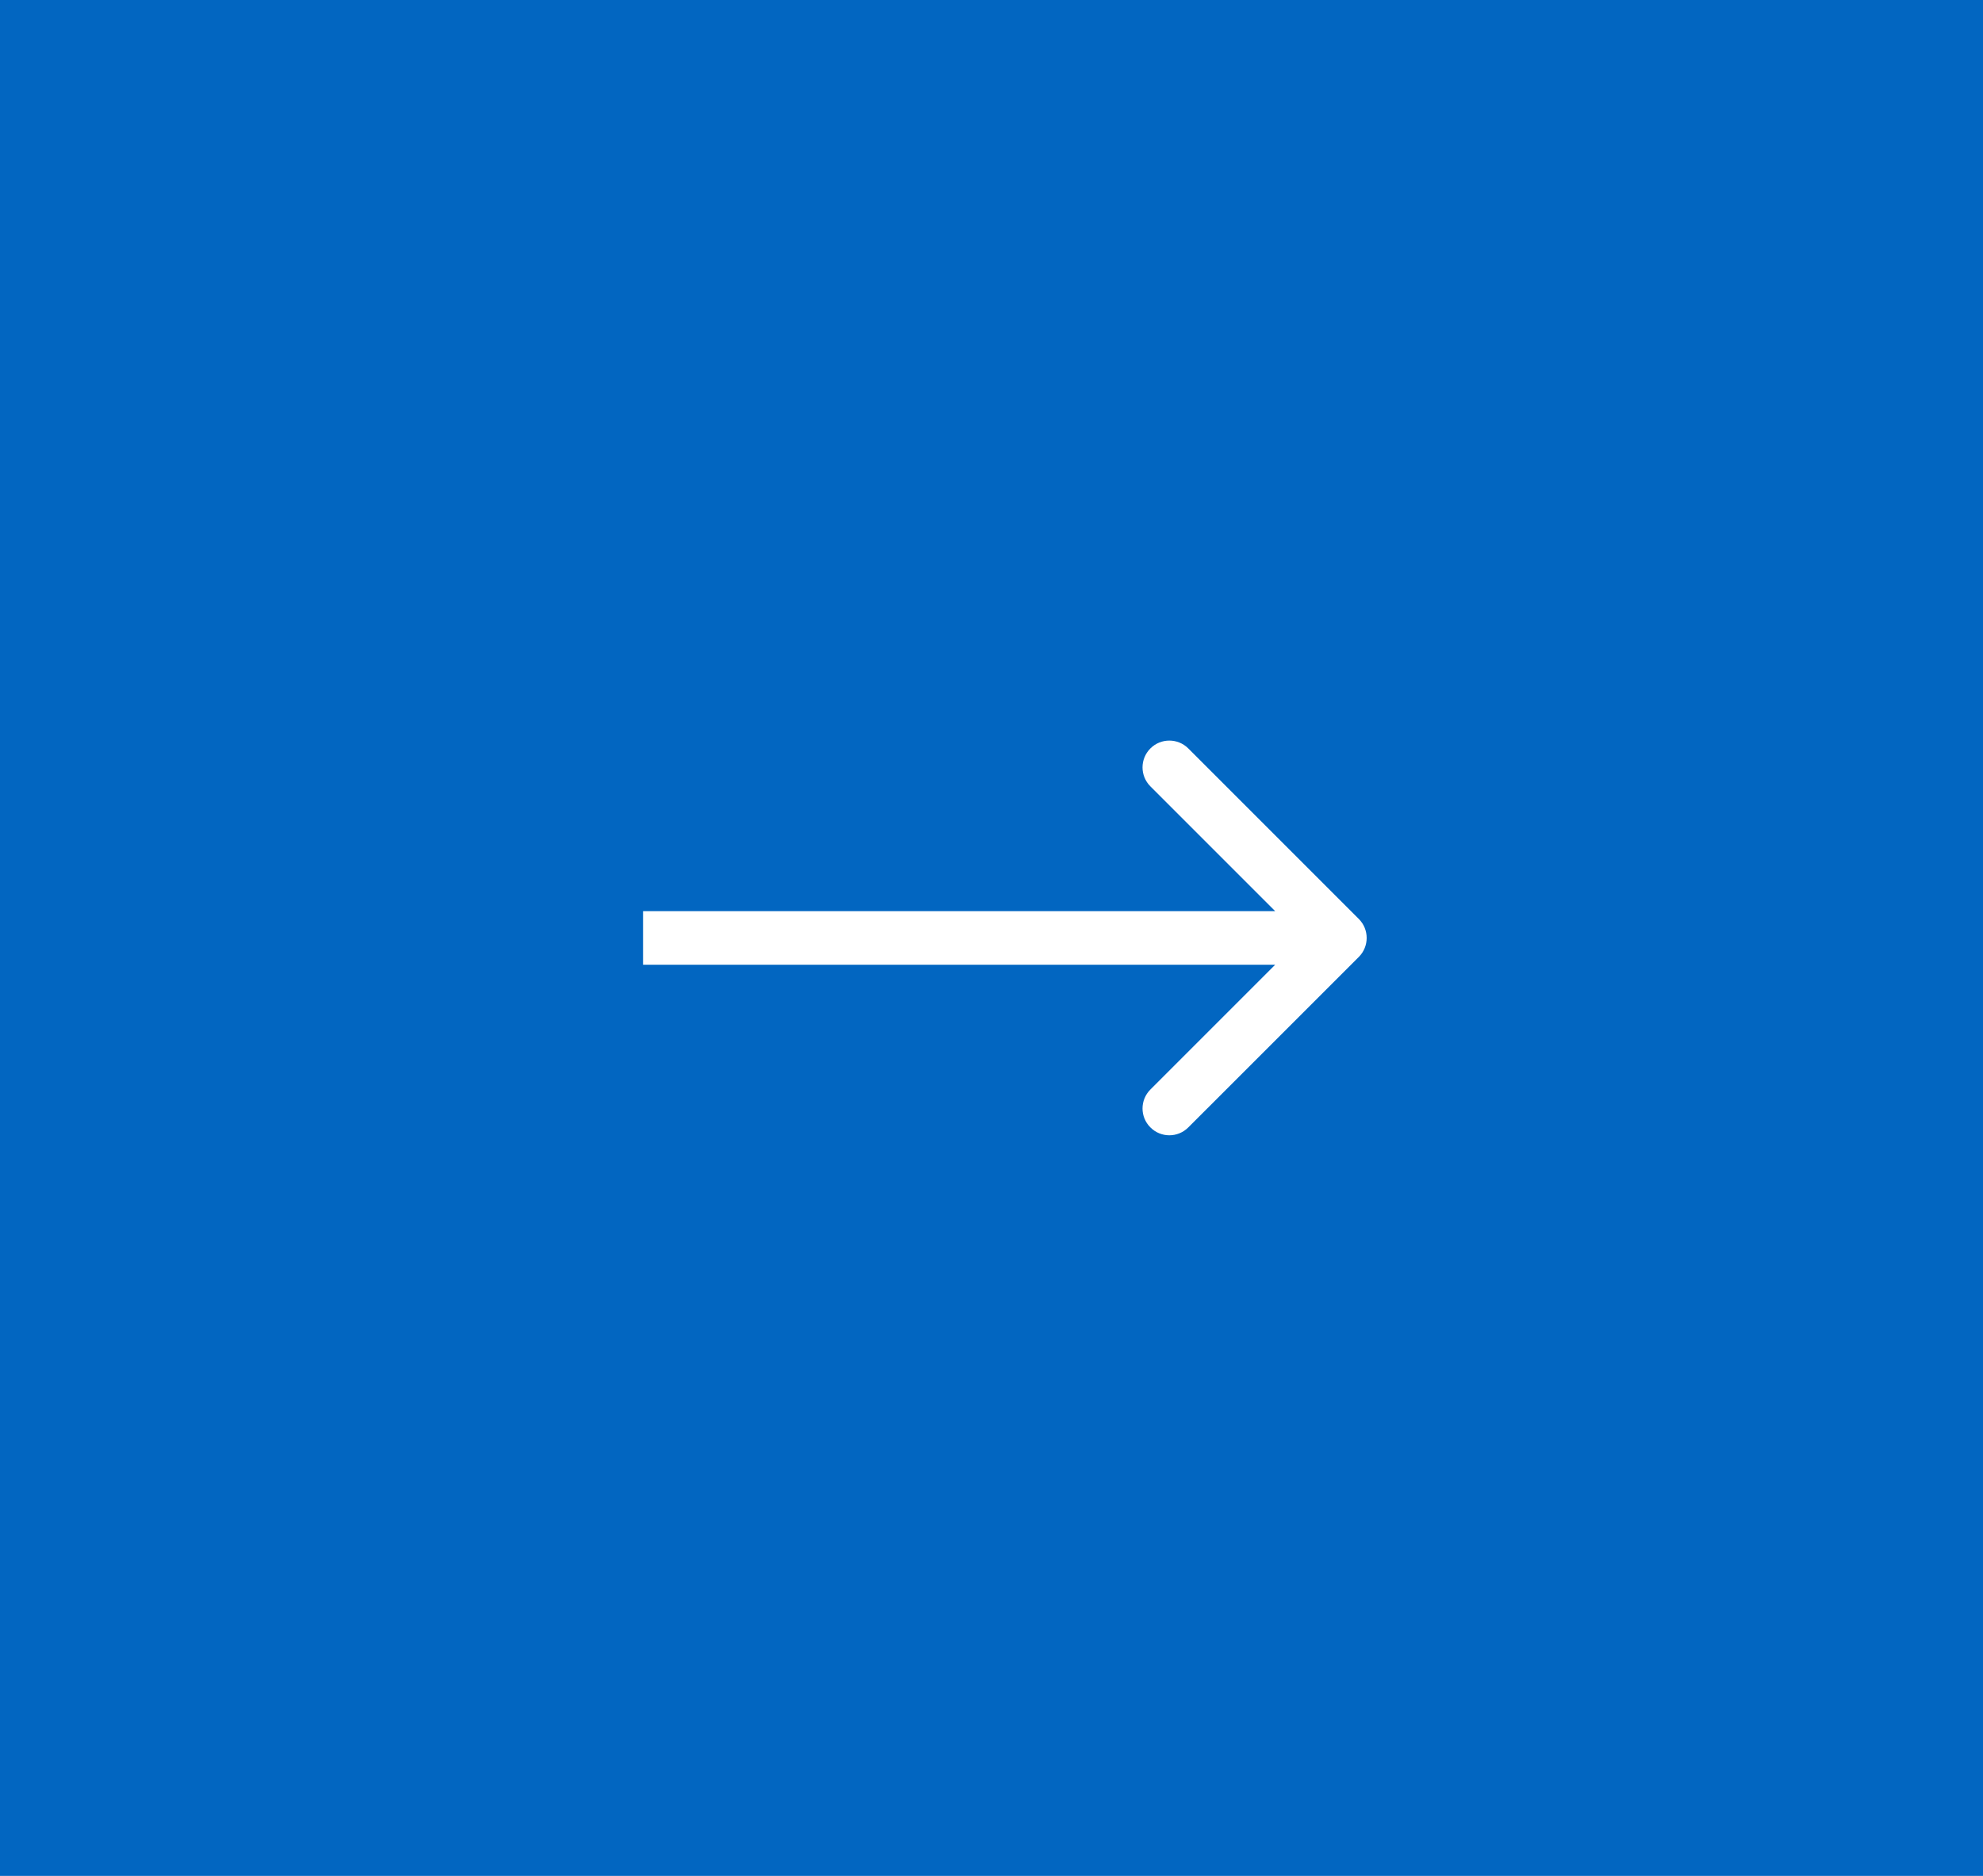
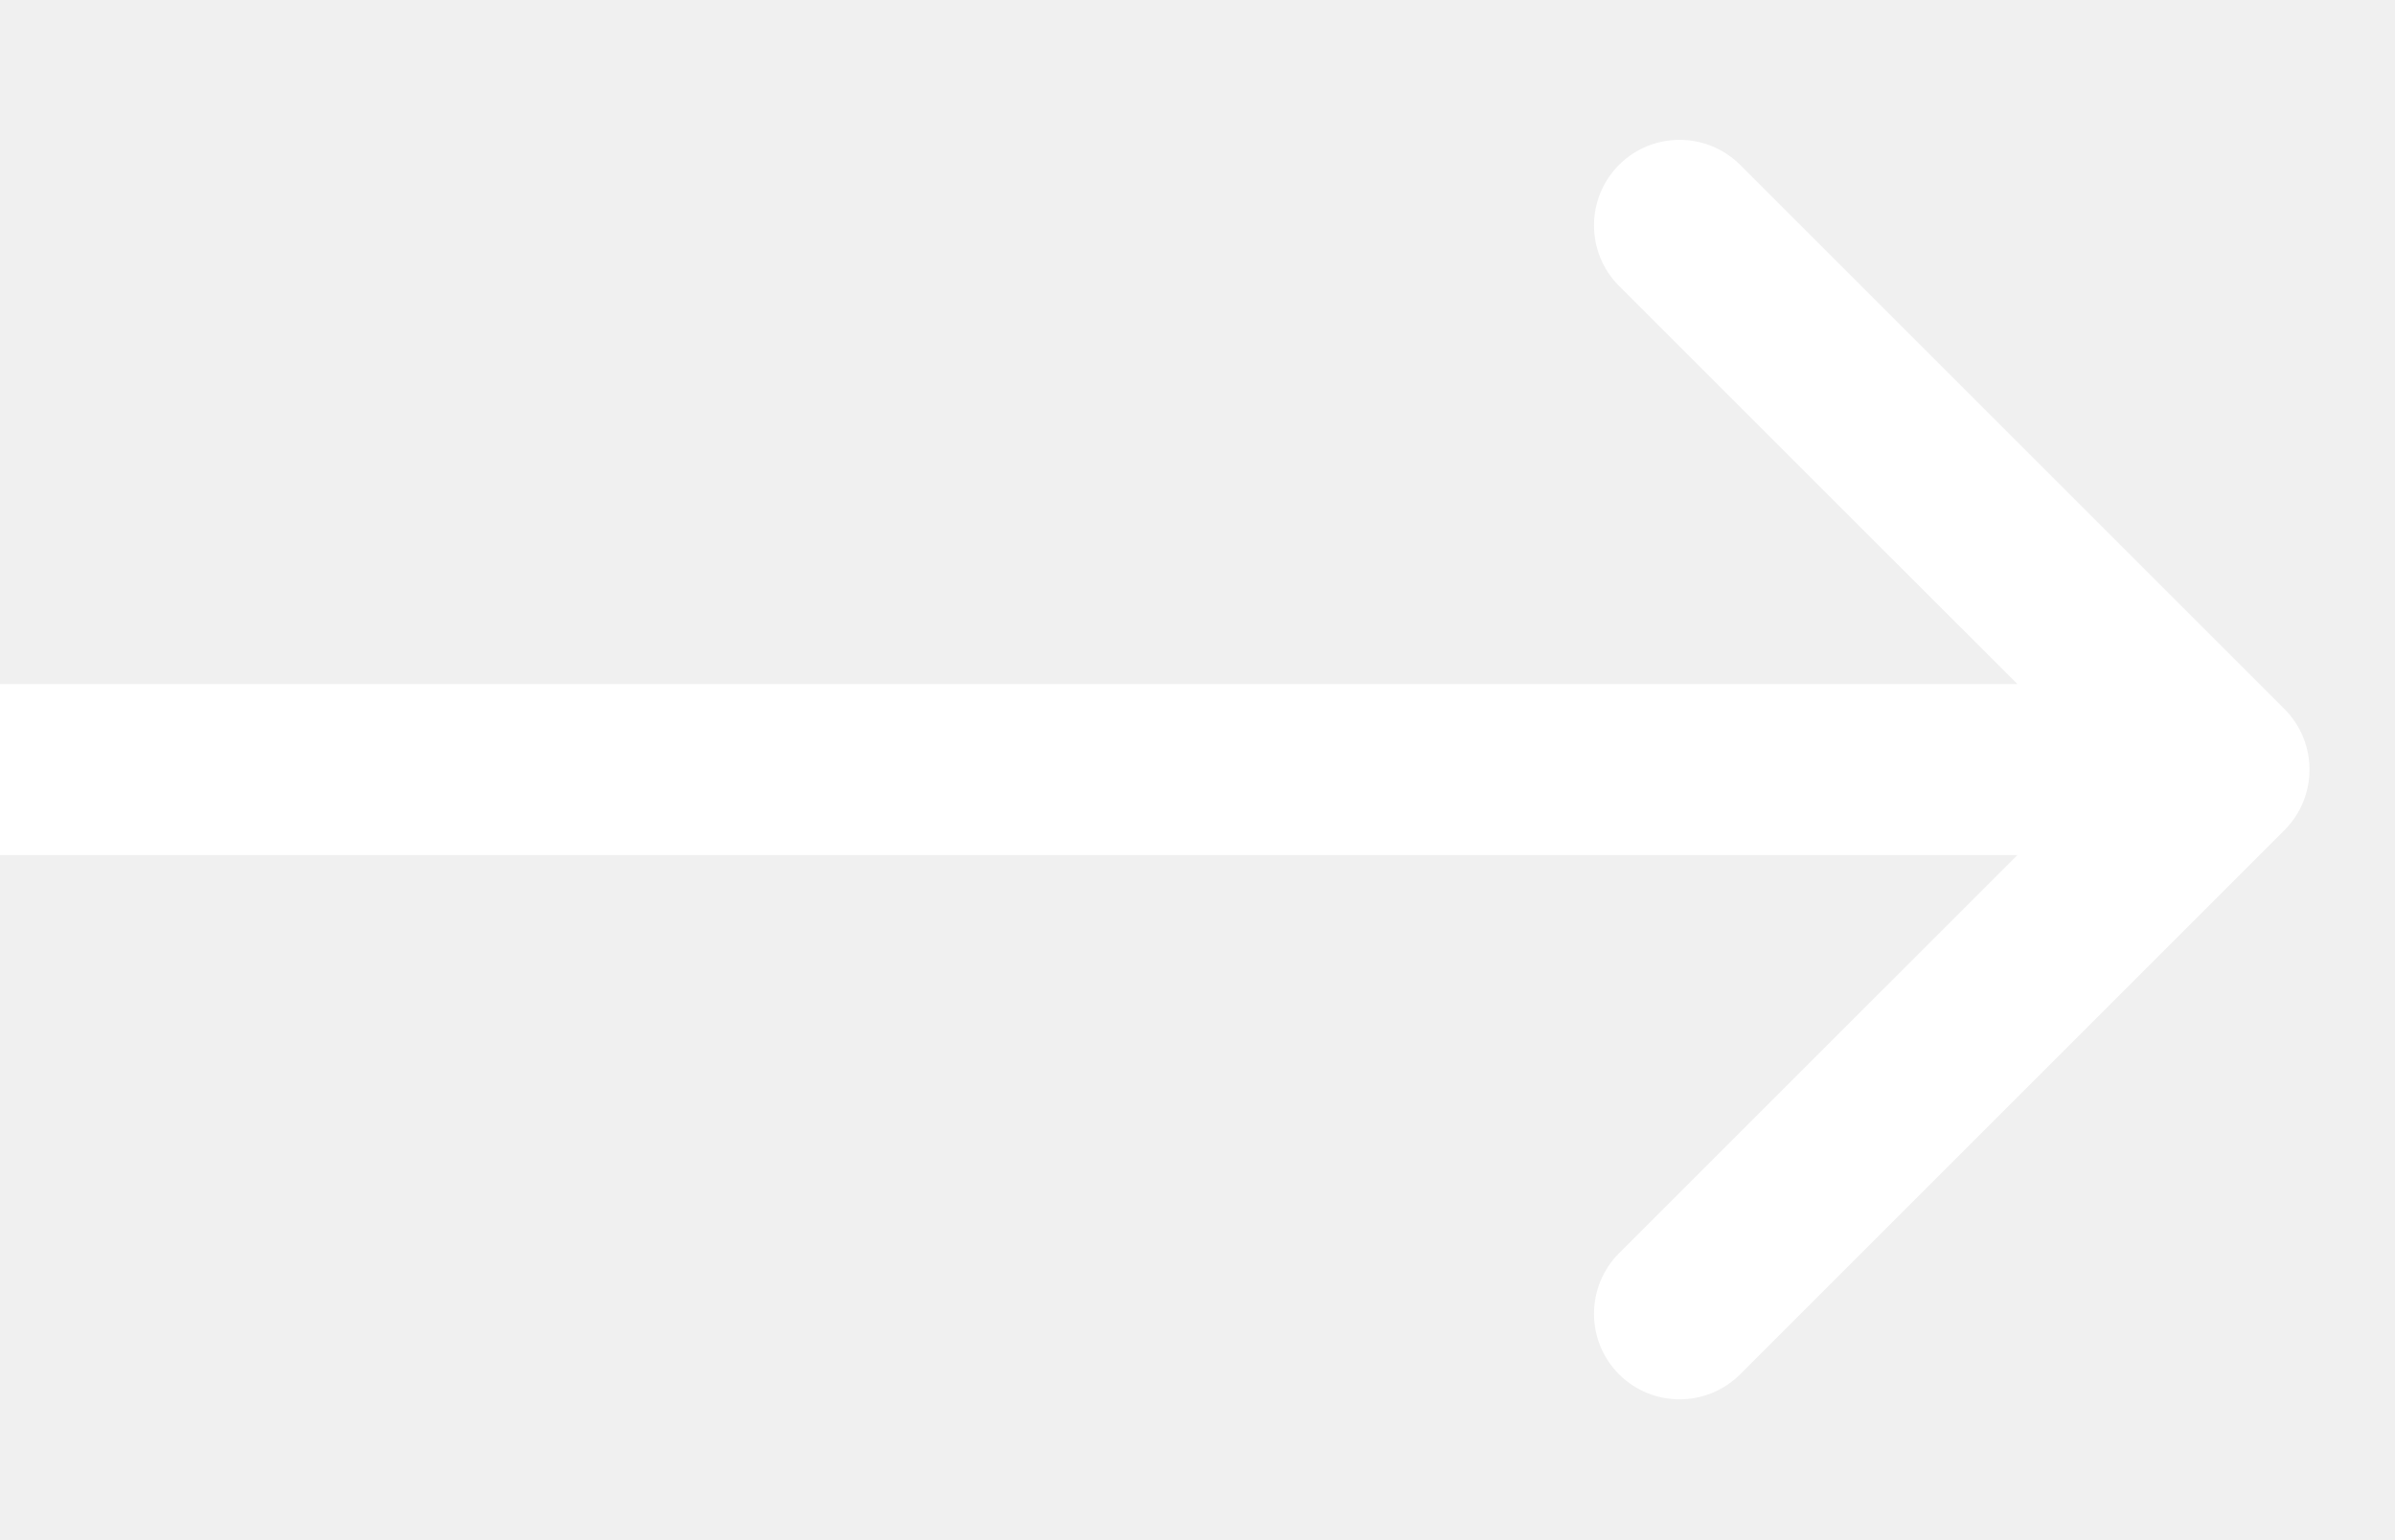
- <svg xmlns="http://www.w3.org/2000/svg" width="37" height="35" viewBox="0 0 37 35" fill="none">
-   <rect width="37" height="35" fill="#0266C1" />
-   <path d="M25.354 17.854C25.549 17.658 25.549 17.342 25.354 17.146L22.172 13.964C21.976 13.769 21.66 13.769 21.465 13.964C21.269 14.16 21.269 14.476 21.465 14.672L24.293 17.5L21.465 20.328C21.269 20.524 21.269 20.84 21.465 21.035C21.66 21.231 21.976 21.231 22.172 21.035L25.354 17.854ZM12 18H25V17H12V18Z" fill="white" />
+ <svg xmlns="http://www.w3.org/2000/svg" width="14" height="9" viewBox="0 0 14 9" fill="none">
+   <path id="Arrow/right" d="M13.354 4.854C13.549 4.658 13.549 4.342 13.354 4.146L10.172 0.964C9.976 0.769 9.66 0.769 9.464 0.964C9.269 1.16 9.269 1.476 9.464 1.672L12.293 4.5L9.464 7.328C9.269 7.524 9.269 7.84 9.464 8.036C9.66 8.231 9.976 8.231 10.172 8.036L13.354 4.854ZM0 5H13V4H0V5Z" fill="white" />
</svg>
